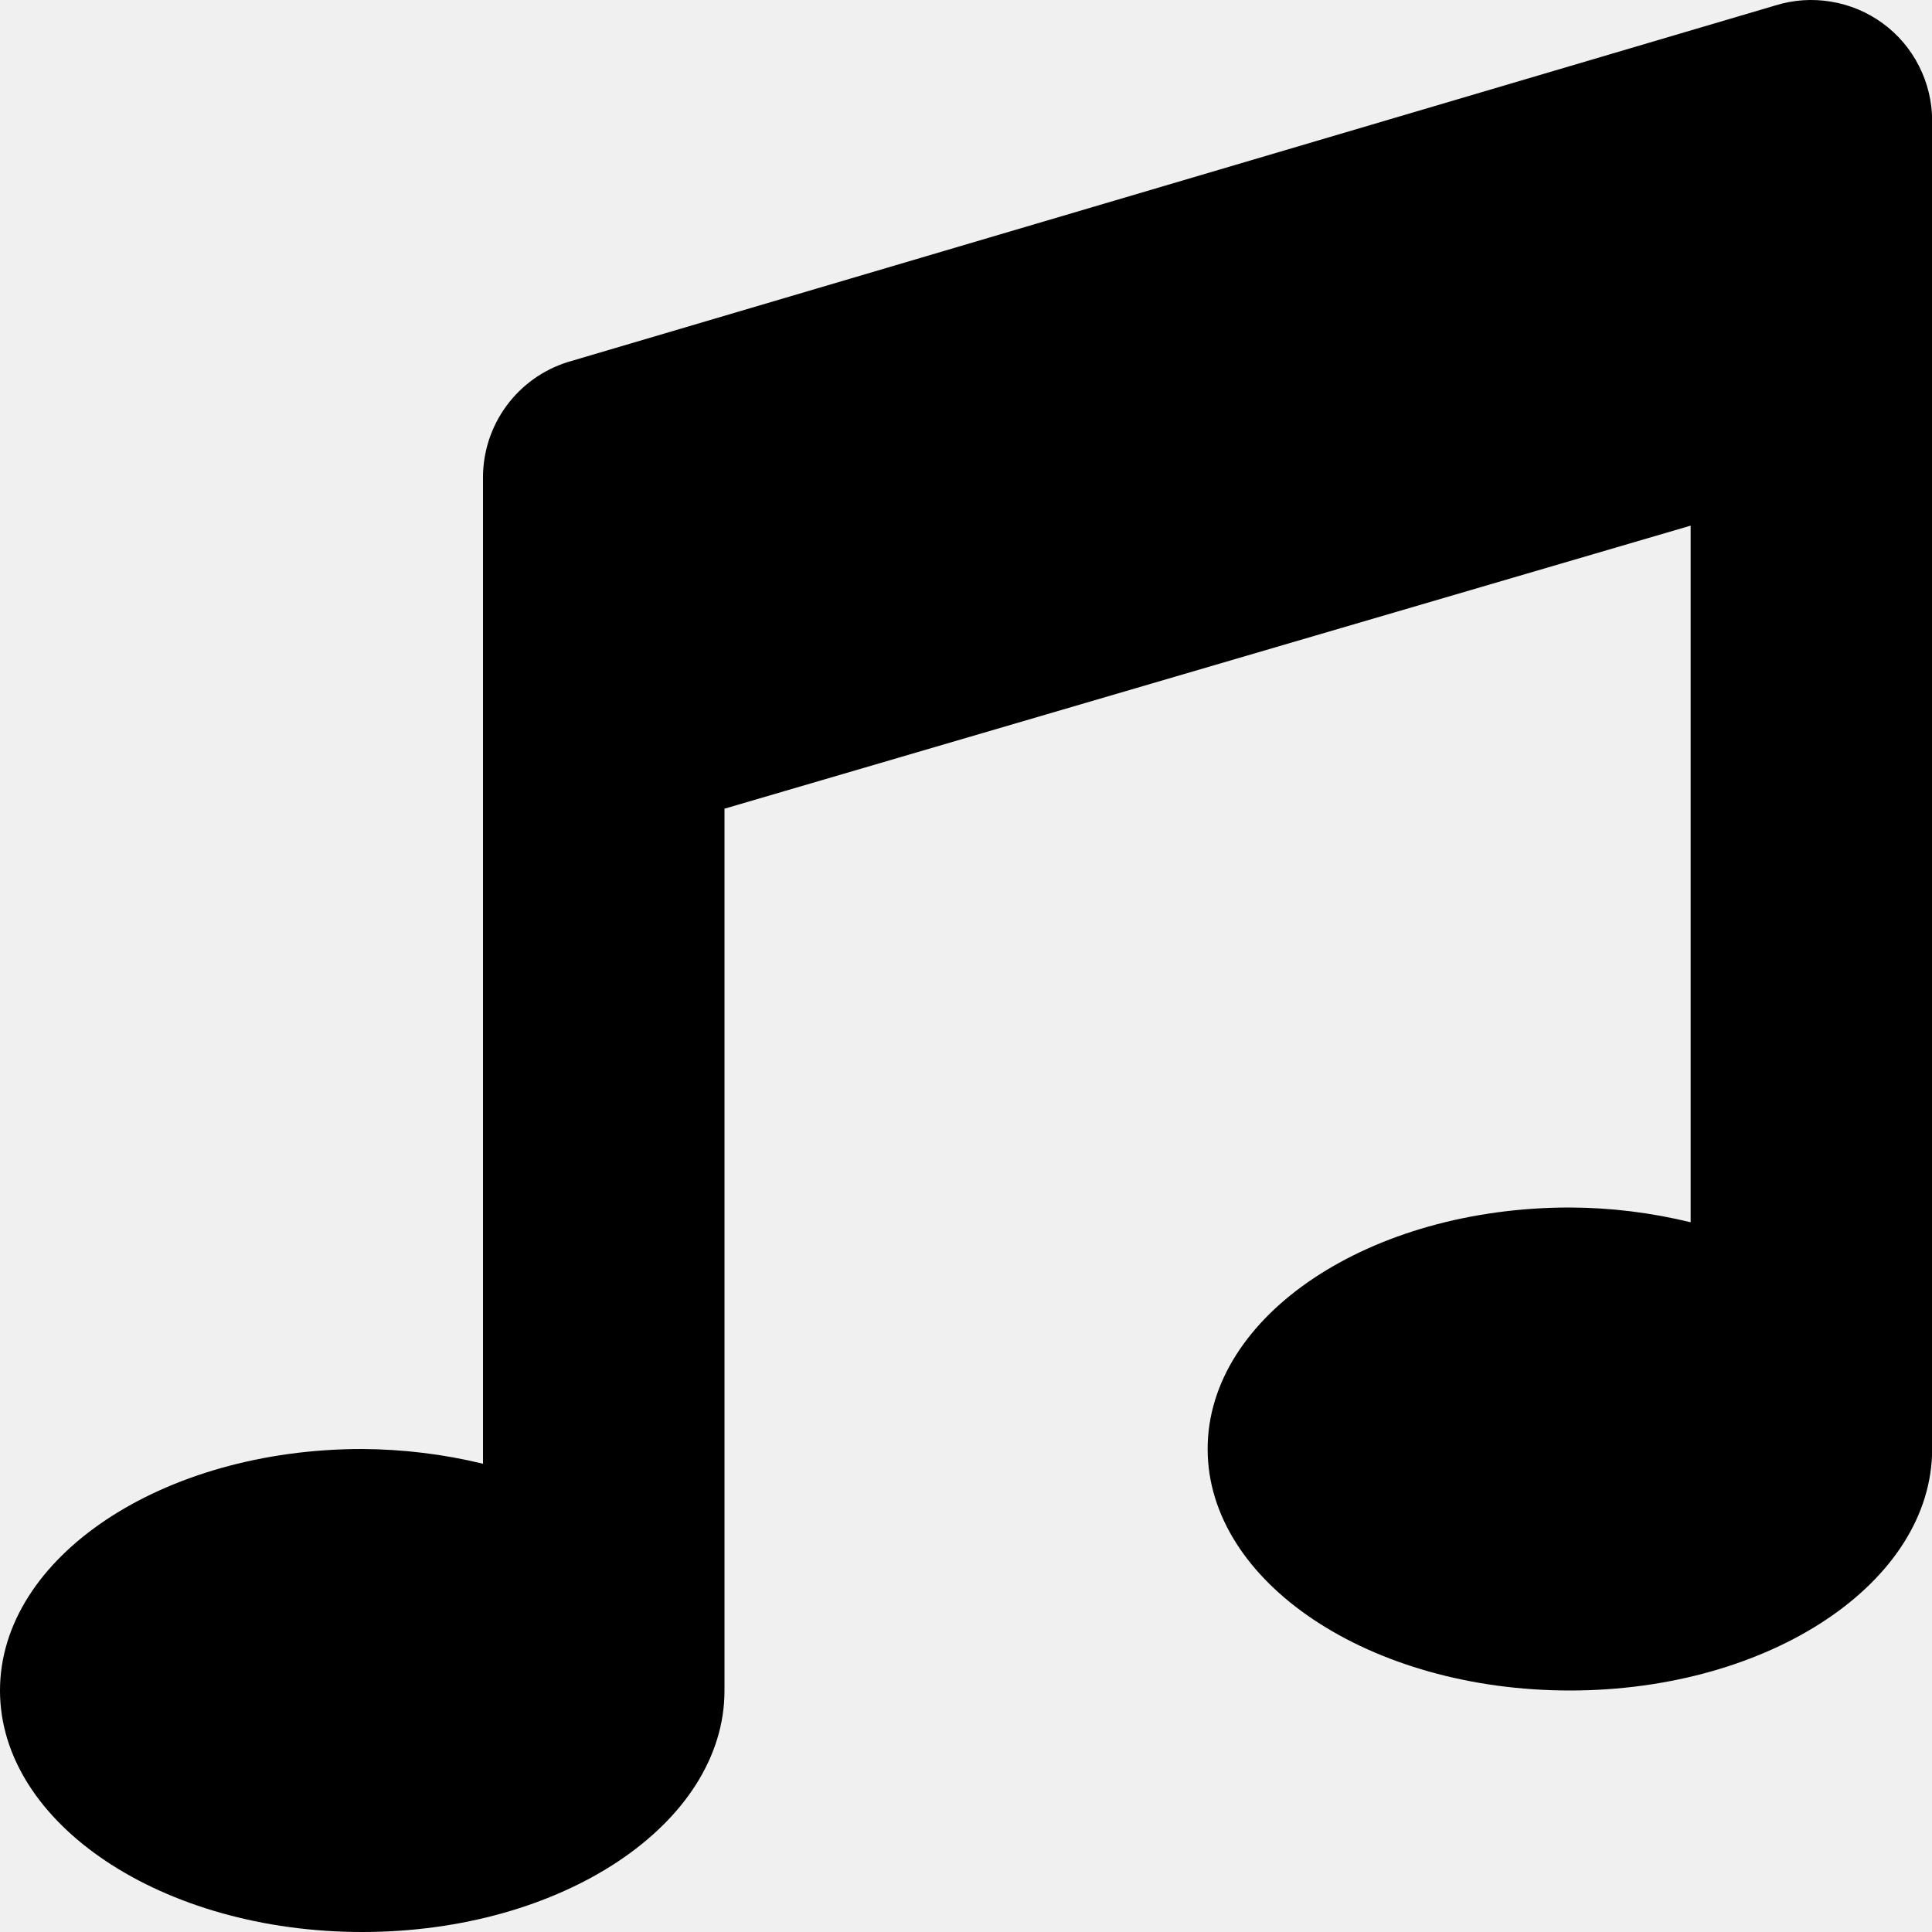
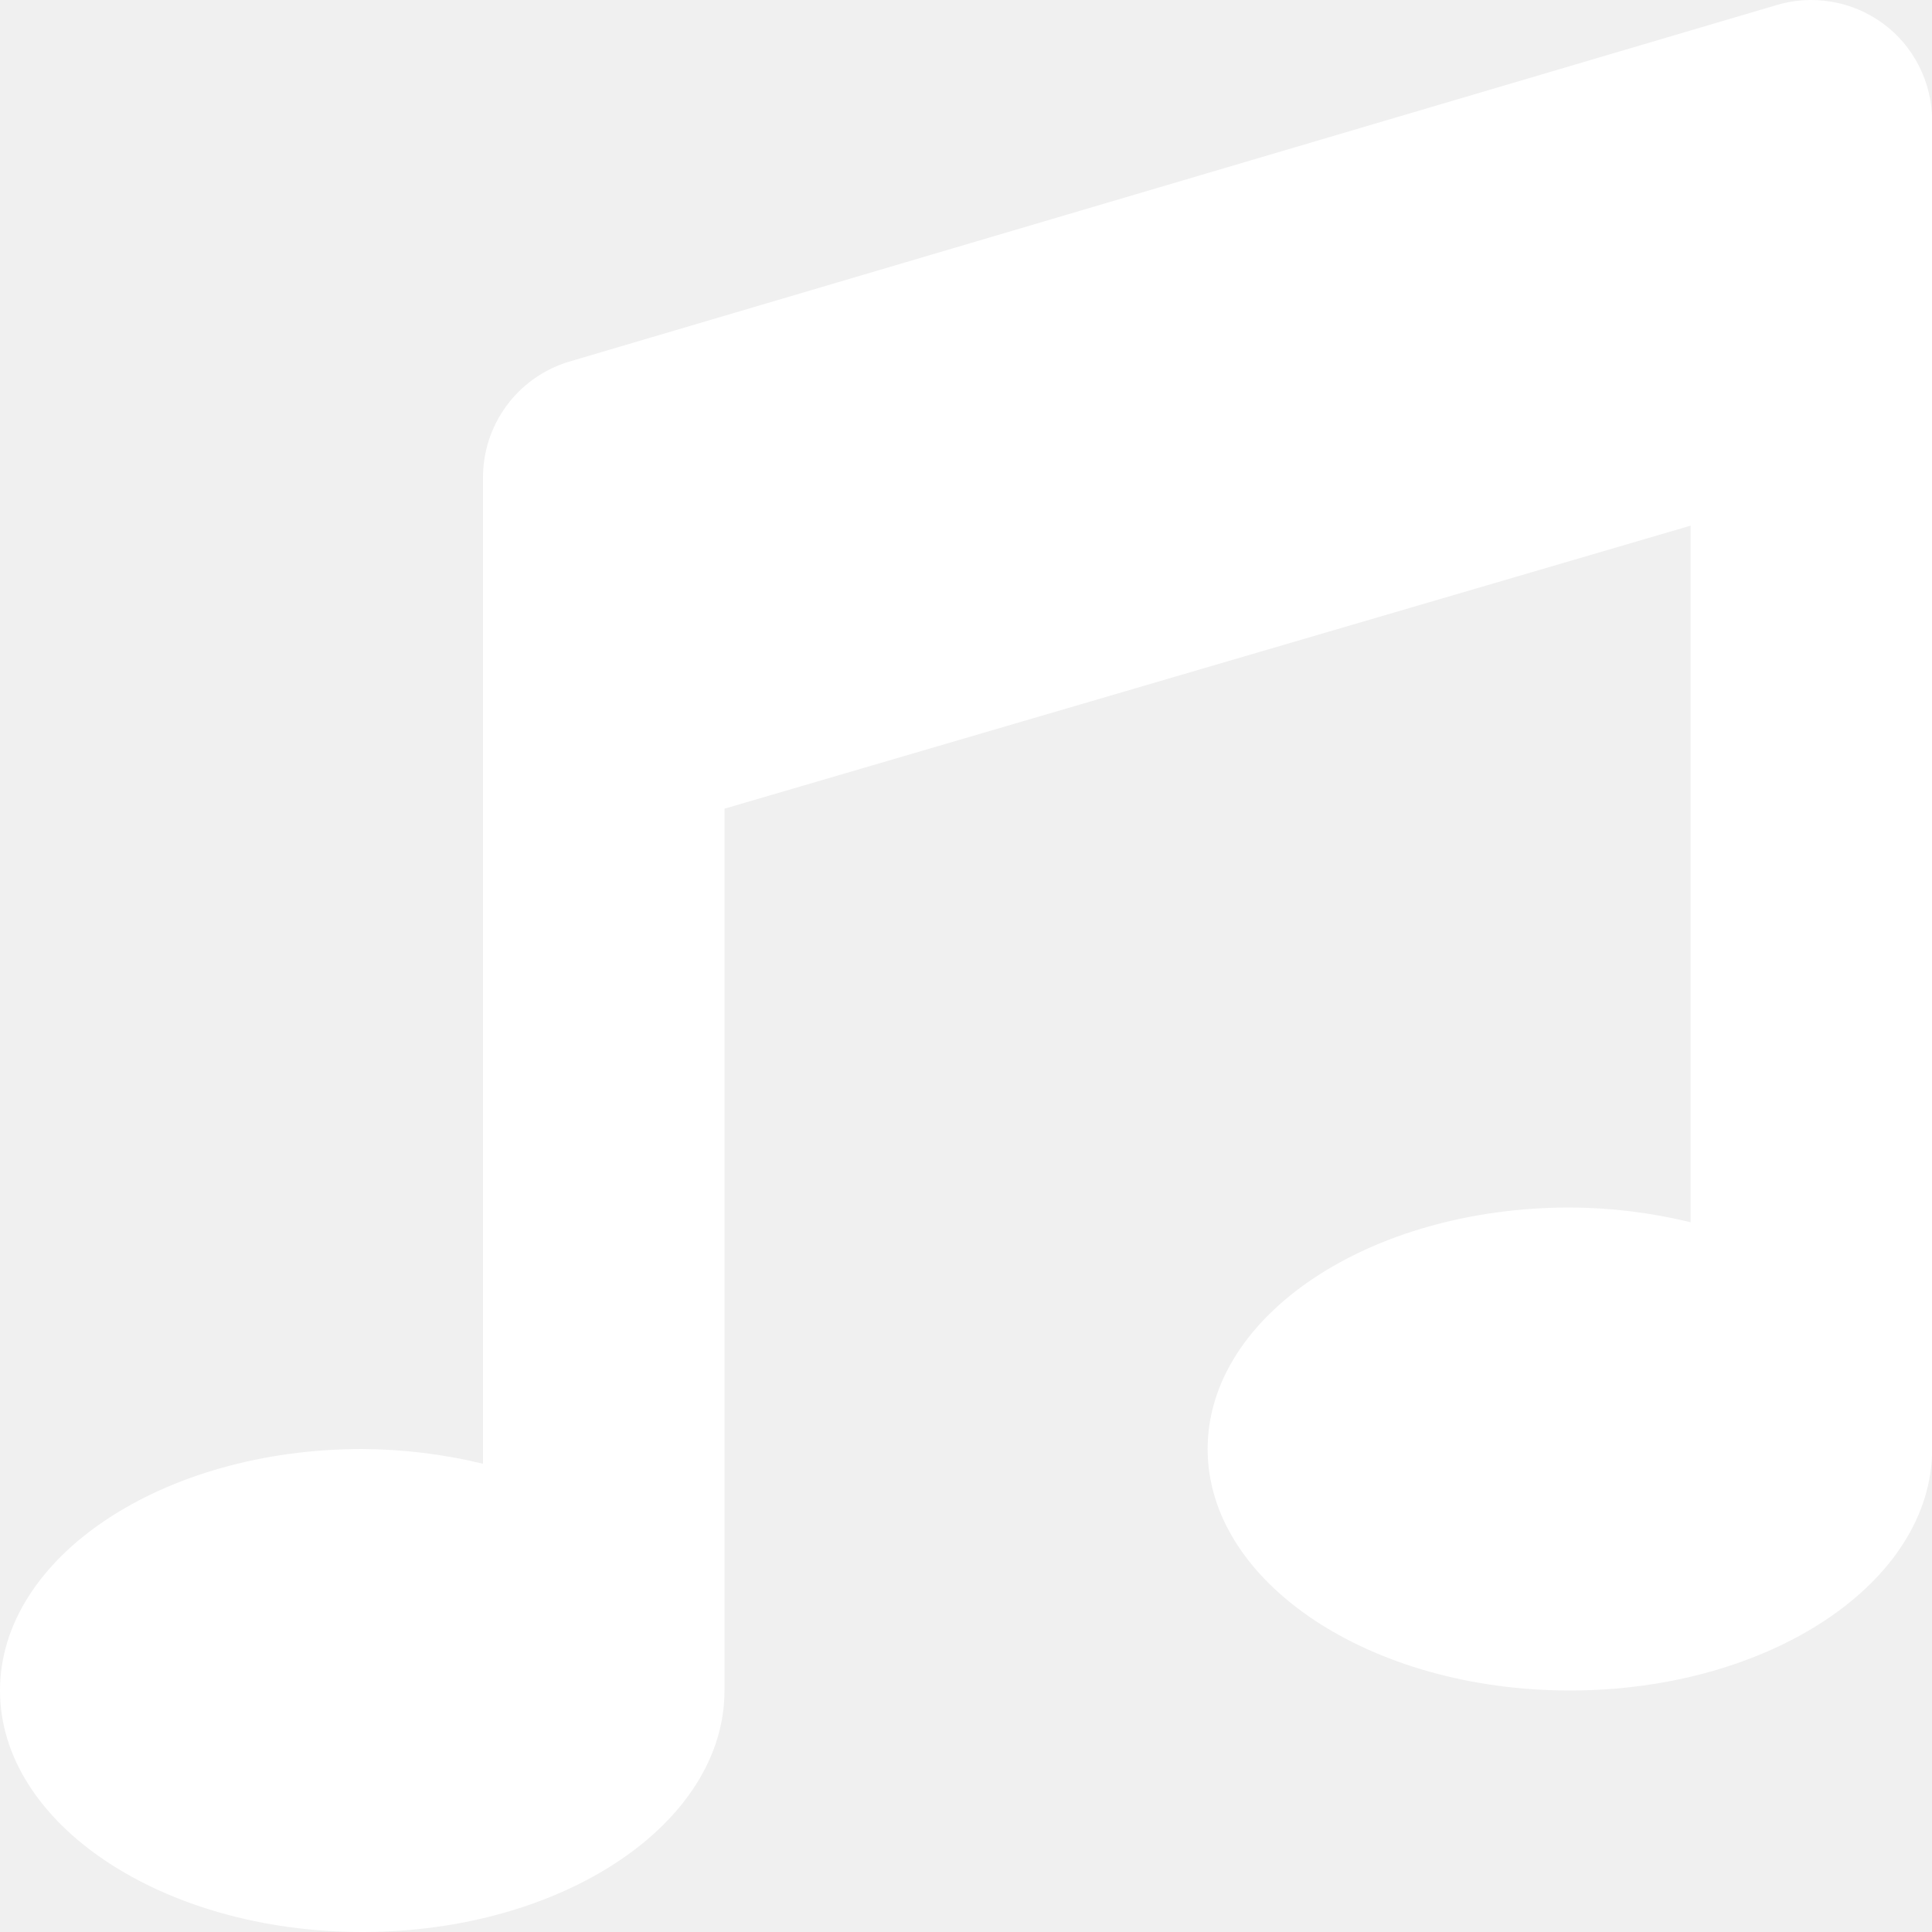
<svg xmlns="http://www.w3.org/2000/svg" width="14" height="14" viewBox="0 0 14 14" fill="none">
-   <path d="M12.863 0.04L4.113 2.624C3.935 2.68 3.78 2.791 3.67 2.941C3.56 3.091 3.5 3.272 3.5 3.459V10.607C3.214 10.537 2.92 10.502 2.625 10.5C1.176 10.5 0 11.284 0 12.25C0 13.216 1.176 14 2.625 14C4.074 14 5.25 13.216 5.25 12.25V5.86L12.251 3.809V8.857C11.964 8.787 11.671 8.751 11.376 8.75C9.926 8.75 8.751 9.533 8.751 10.5C8.751 11.466 9.926 12.25 11.376 12.25C12.825 12.25 14.001 11.466 14.001 10.5V0.874C14.001 0.737 13.968 0.601 13.906 0.479C13.844 0.356 13.754 0.25 13.643 0.169C13.532 0.088 13.404 0.034 13.268 0.012C13.133 -0.011 12.994 -0.001 12.863 0.04Z" fill="currentColor" />
+   <path d="M12.863 0.04L4.113 2.624C3.935 2.68 3.78 2.791 3.67 2.941C3.56 3.091 3.5 3.272 3.5 3.459V10.607C3.214 10.537 2.92 10.502 2.625 10.5C1.176 10.5 0 11.284 0 12.25C0 13.216 1.176 14 2.625 14C4.074 14 5.25 13.216 5.25 12.25V5.86L12.251 3.809V8.857C11.964 8.787 11.671 8.751 11.376 8.75C9.926 8.75 8.751 9.533 8.751 10.5C8.751 11.466 9.926 12.25 11.376 12.25C12.825 12.25 14.001 11.466 14.001 10.5V0.874C14.001 0.737 13.968 0.601 13.906 0.479C13.844 0.356 13.754 0.25 13.643 0.169C13.532 0.088 13.404 0.034 13.268 0.012C13.133 -0.011 12.994 -0.001 12.863 0.04Z" fill="white" />
</svg>
